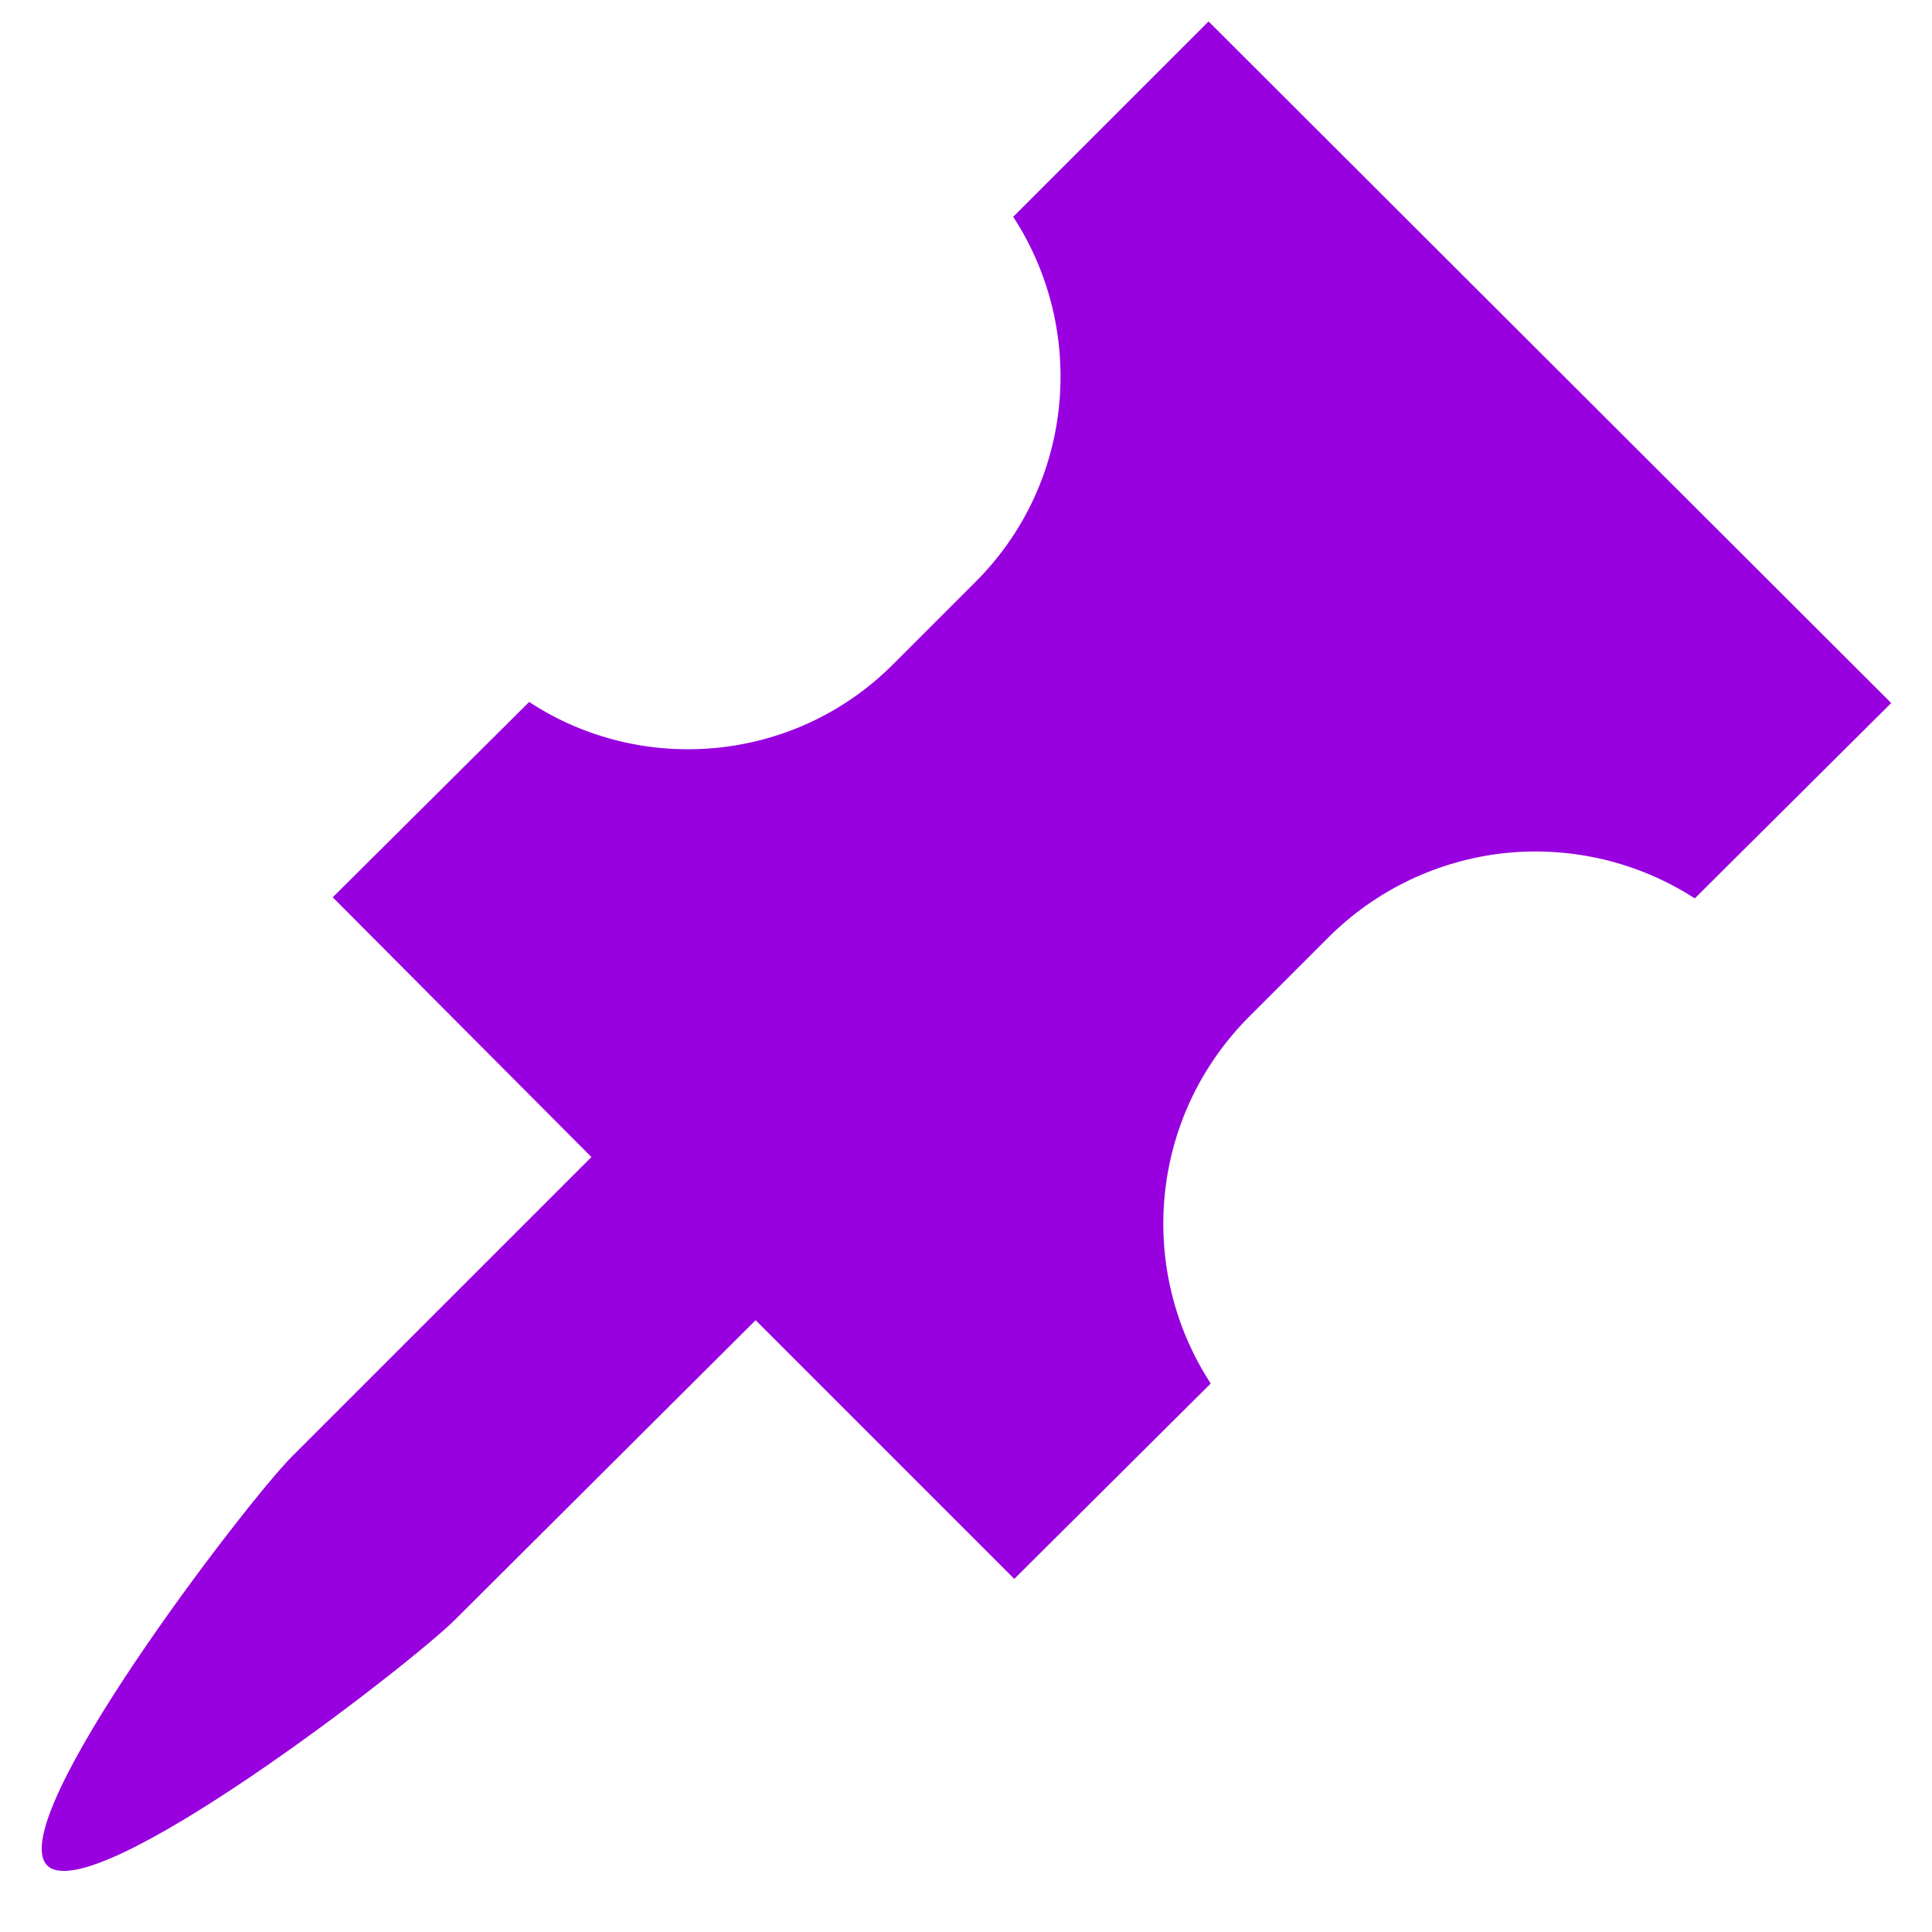
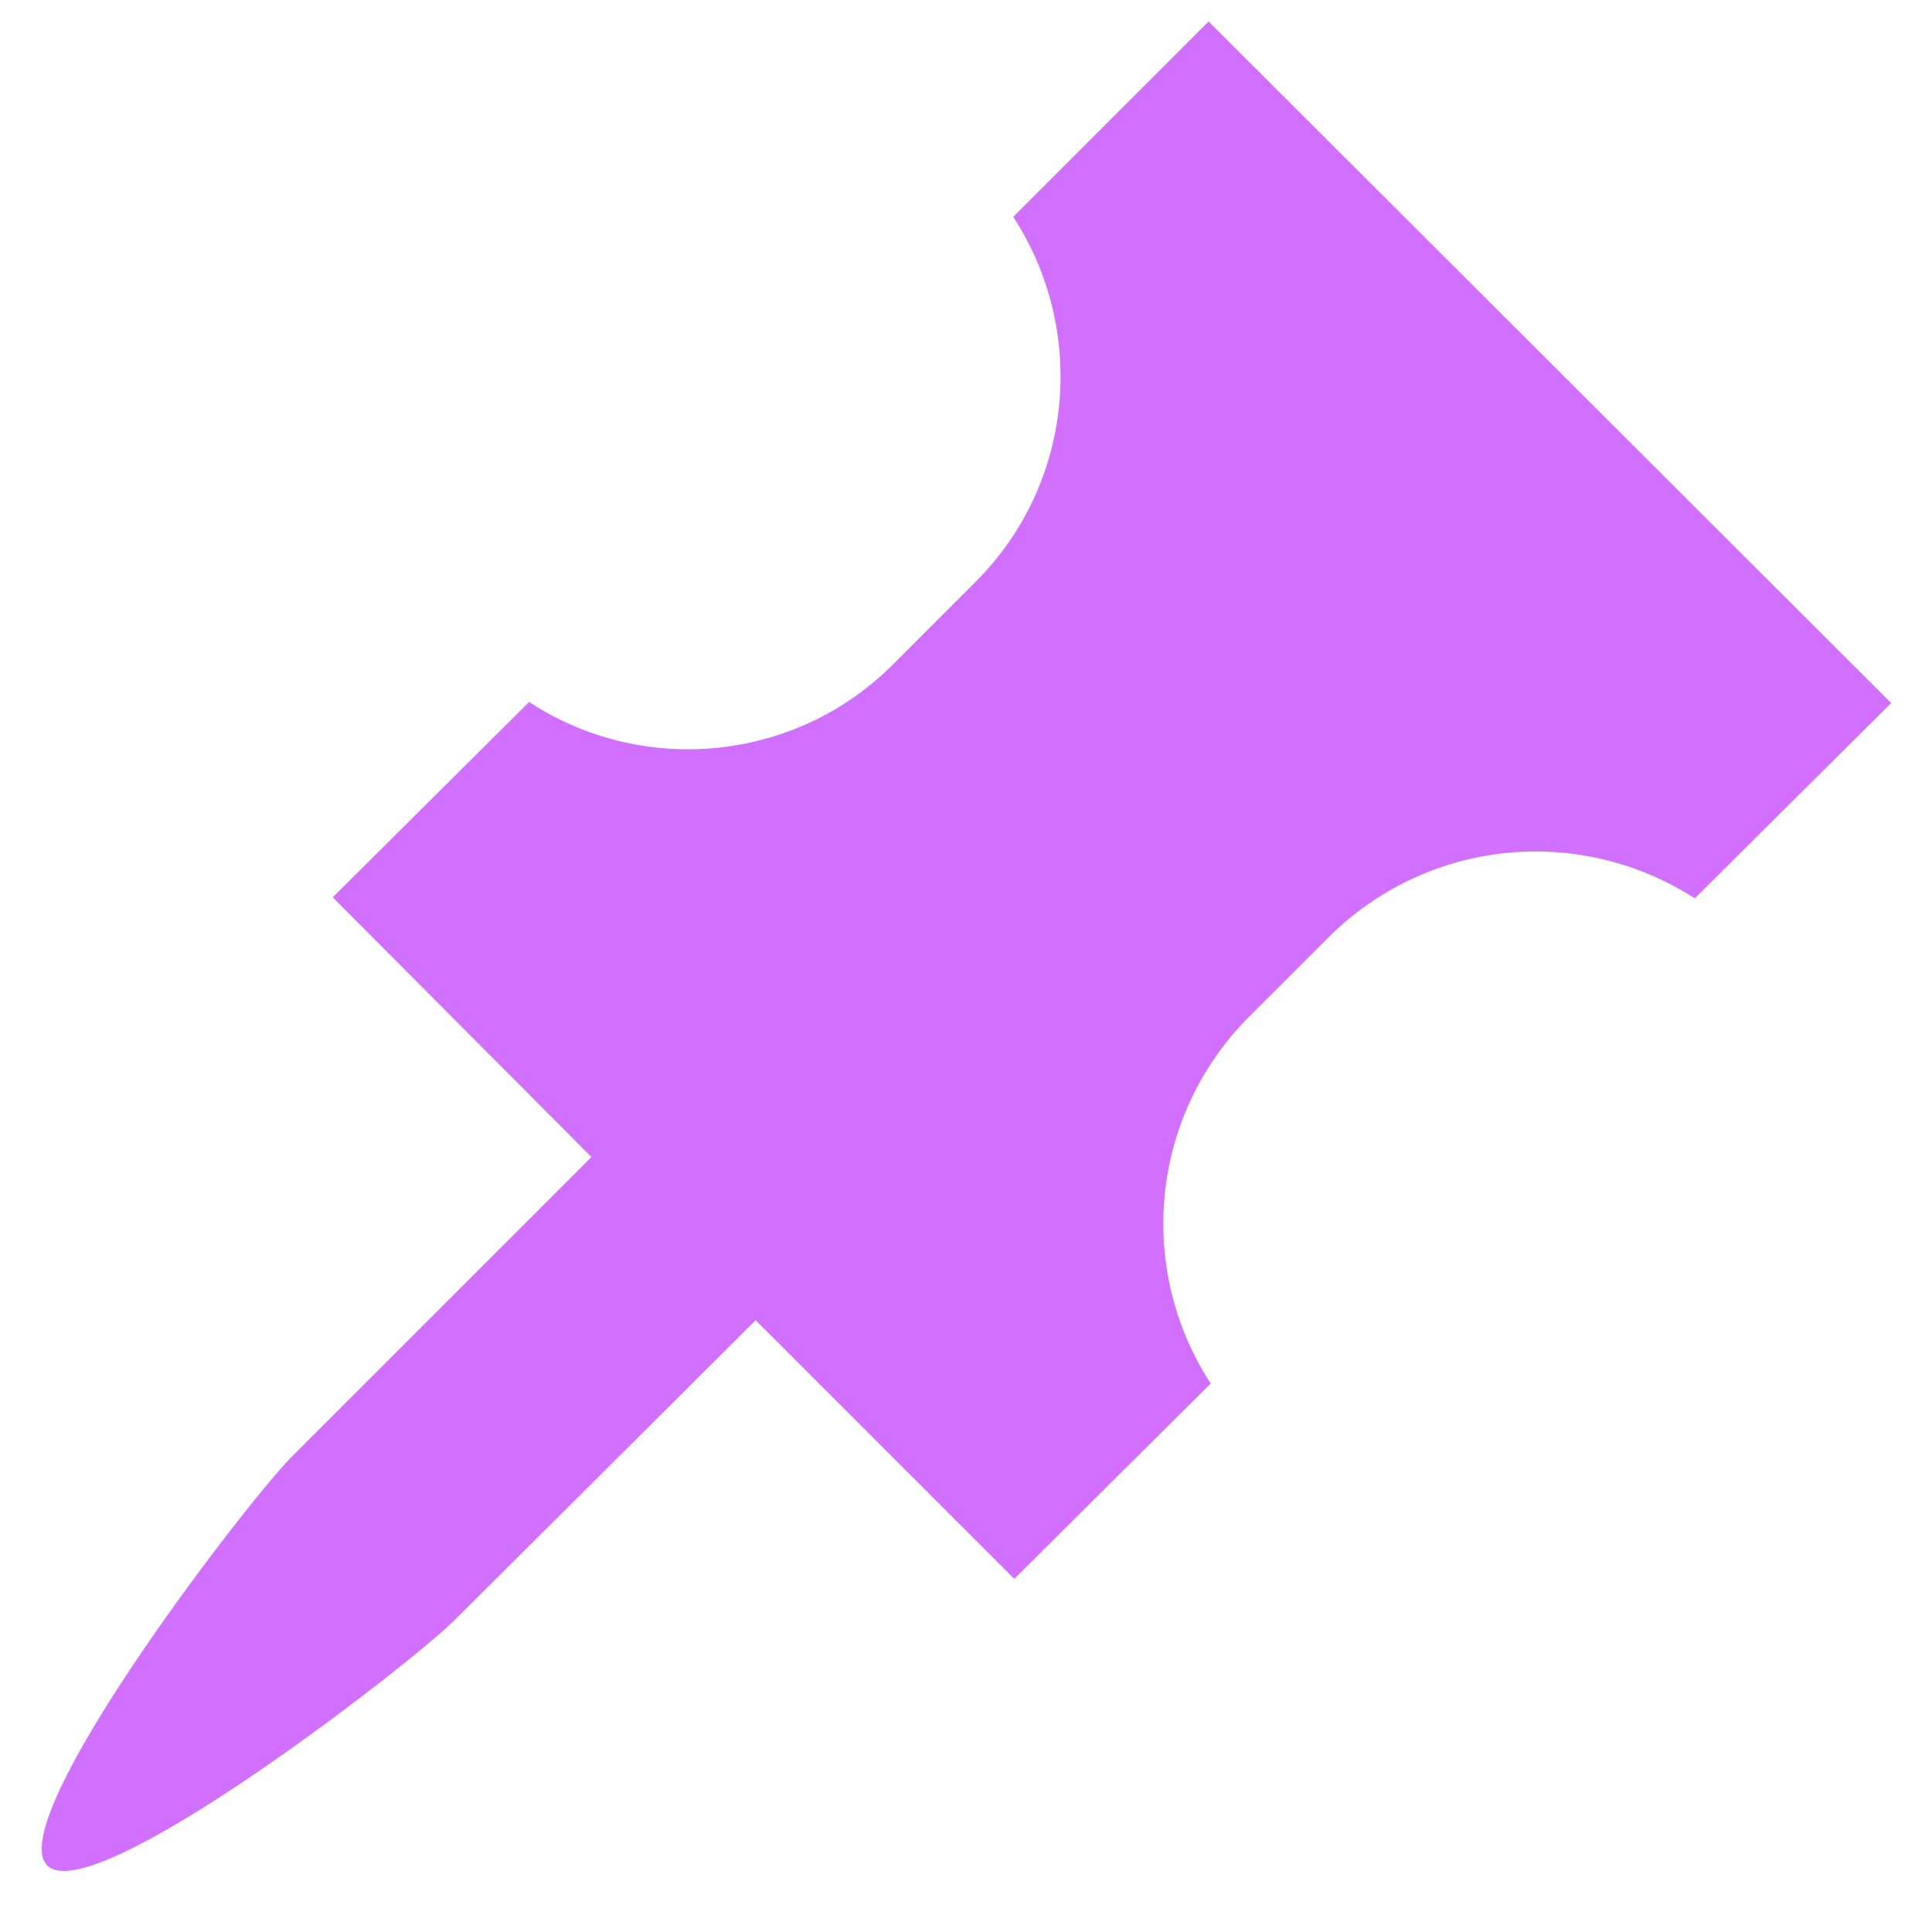
<svg xmlns="http://www.w3.org/2000/svg" width="18" height="18" viewBox="0 0 18 18" fill="none">
-   <path d="M9.44 2.02L11.26 0.2L17.62 6.55L15.79 8.37C15.266 8.032 14.642 7.883 14.021 7.948C13.401 8.014 12.822 8.29 12.38 8.73L11.63 9.48C10.71 10.41 10.59 11.83 11.28 12.89L9.45 14.71L7.04 12.3L4.24 15.09C3.82 15.51 0.86 17.8 0.44 17.38C0.02 16.96 2.3 13.99 2.72 13.57L5.51 10.78L3.1 8.36L4.93 6.54C5.98 7.23 7.41 7.11 8.33 6.18L9.08 5.43C10.01 4.51 10.13 3.08 9.44 2.02Z" fill="#9800E0" />
+   <path d="M9.44 2.02L11.26 0.2L17.62 6.55L15.79 8.37C15.266 8.032 14.642 7.883 14.021 7.948C13.401 8.014 12.822 8.29 12.38 8.73L11.63 9.48C10.71 10.41 10.59 11.83 11.28 12.89L9.45 14.71L7.04 12.3L4.24 15.09C3.82 15.51 0.86 17.8 0.44 17.38C0.02 16.96 2.3 13.99 2.72 13.57L5.51 10.78L3.1 8.36L4.93 6.54C5.98 7.23 7.41 7.11 8.33 6.18L9.08 5.43C10.01 4.51 10.13 3.08 9.44 2.02Z" fill="#D170FF" />
</svg>
